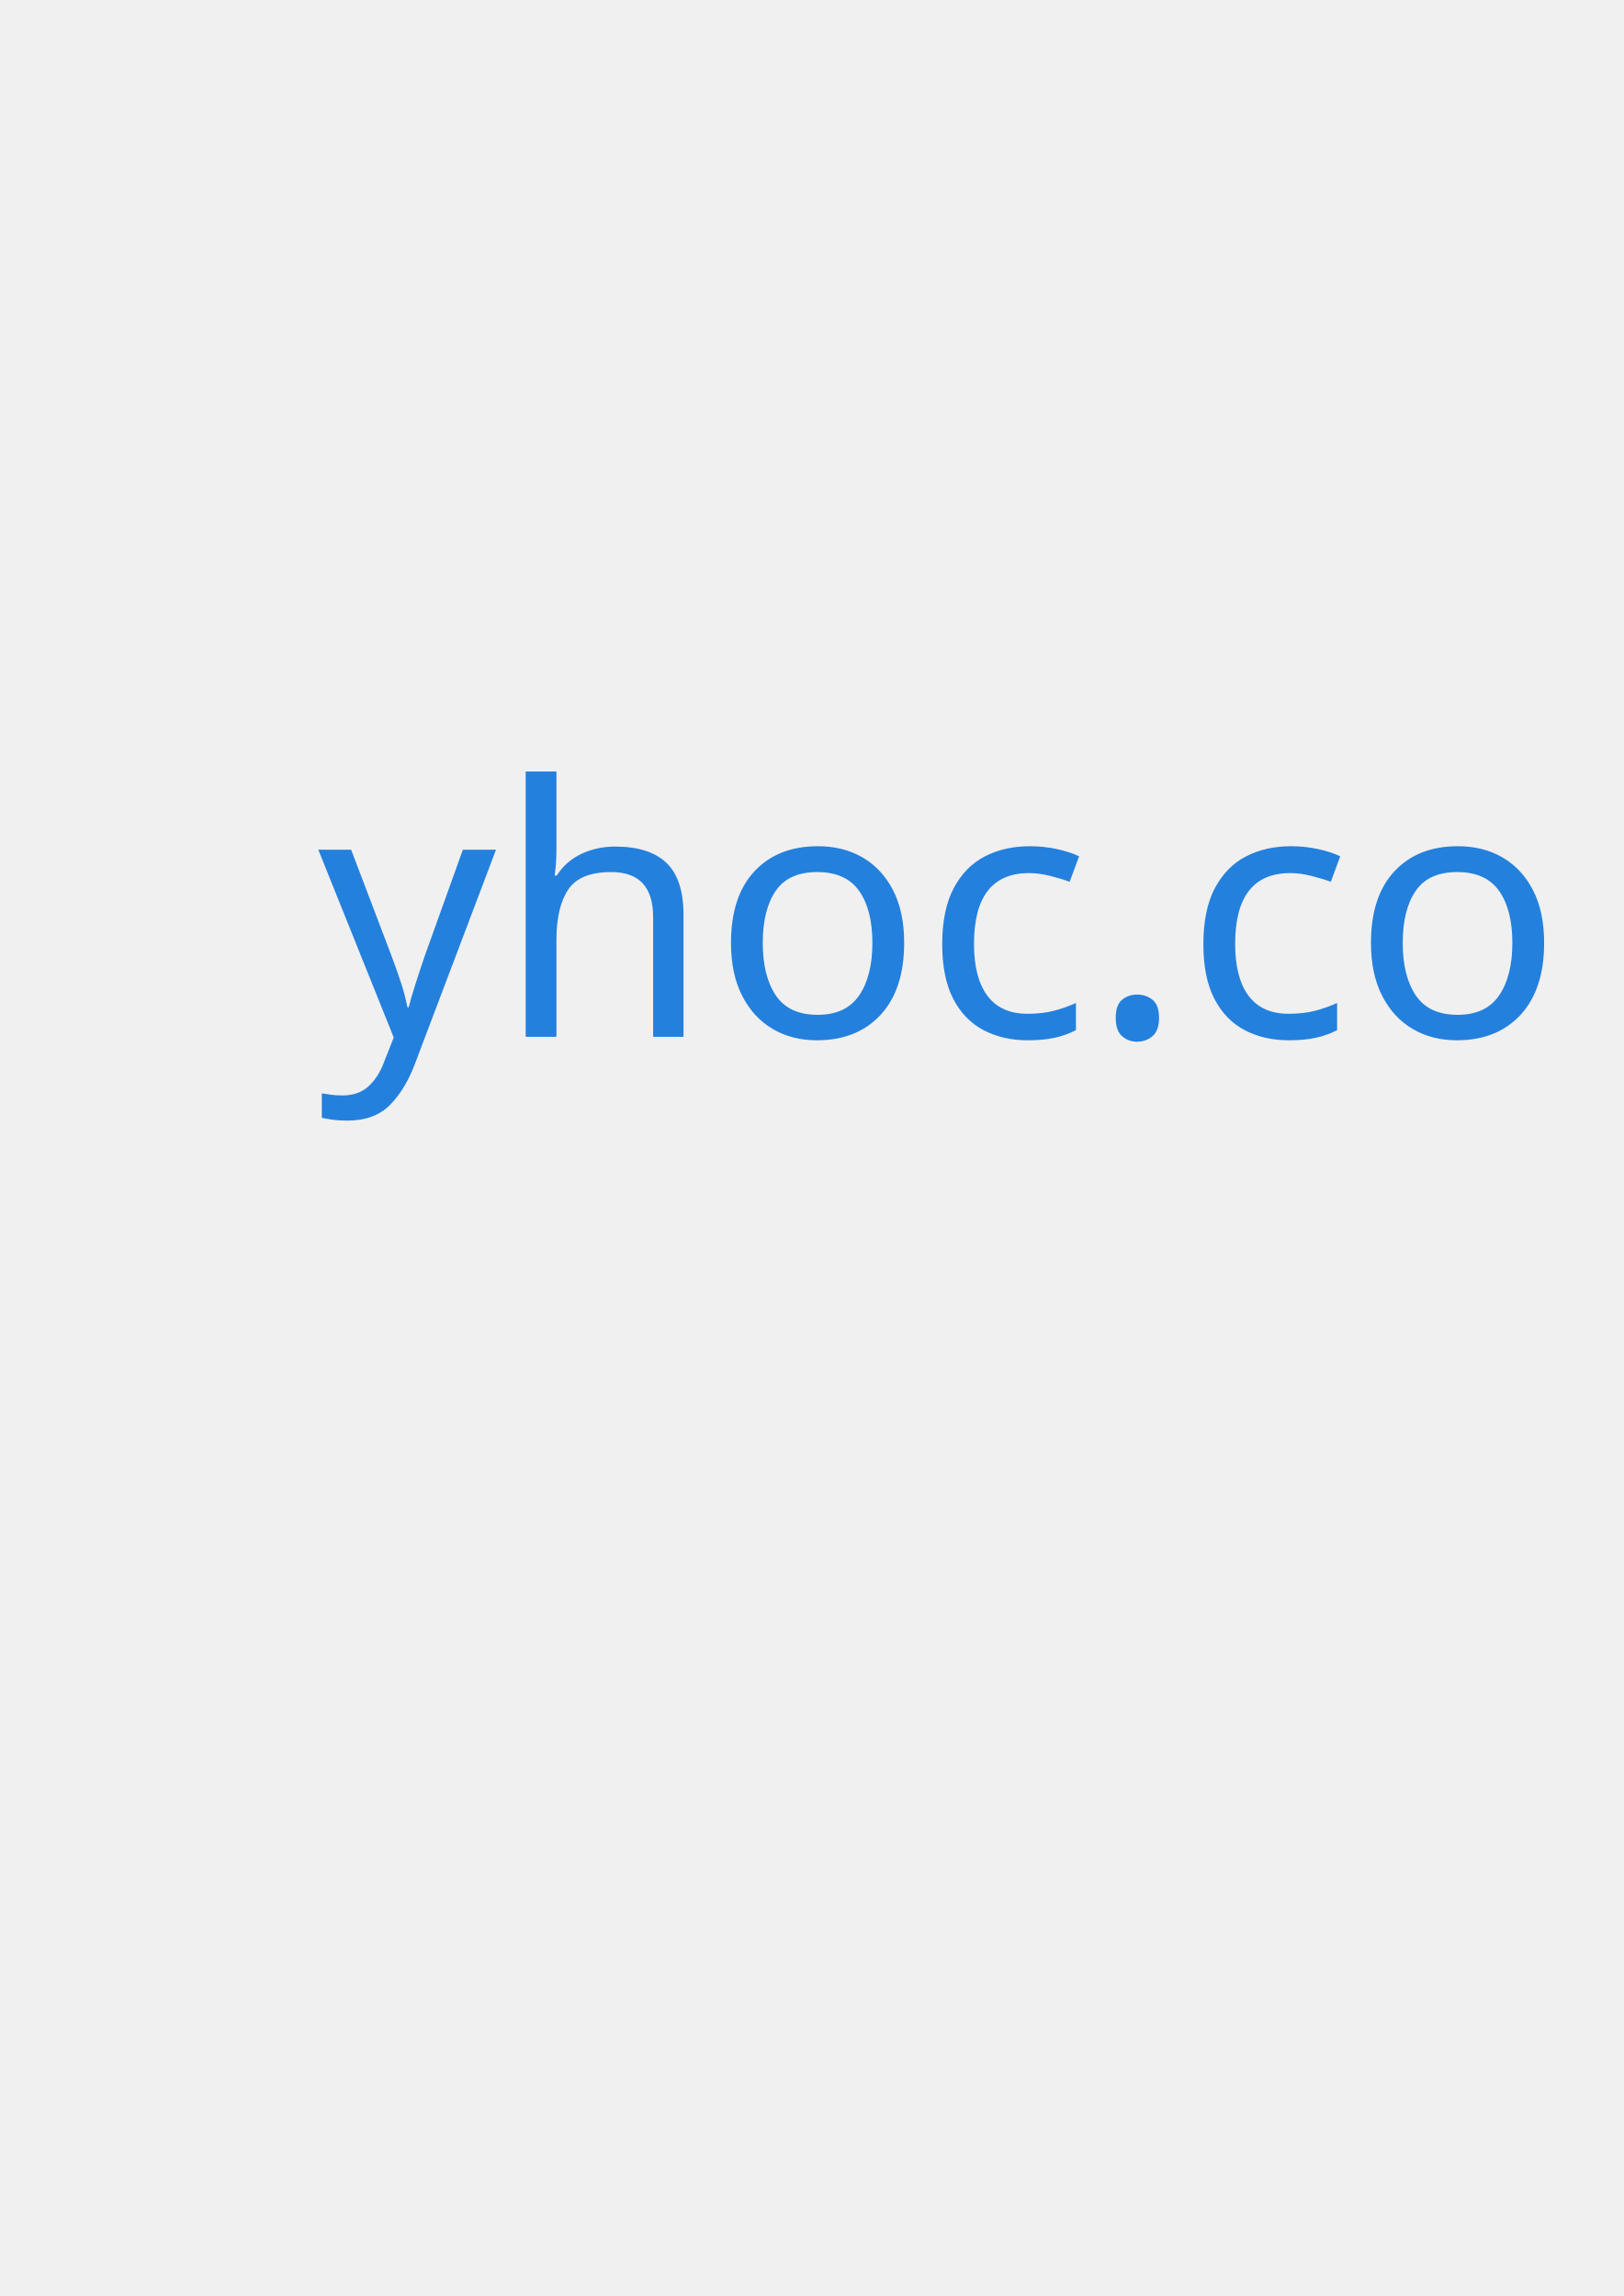
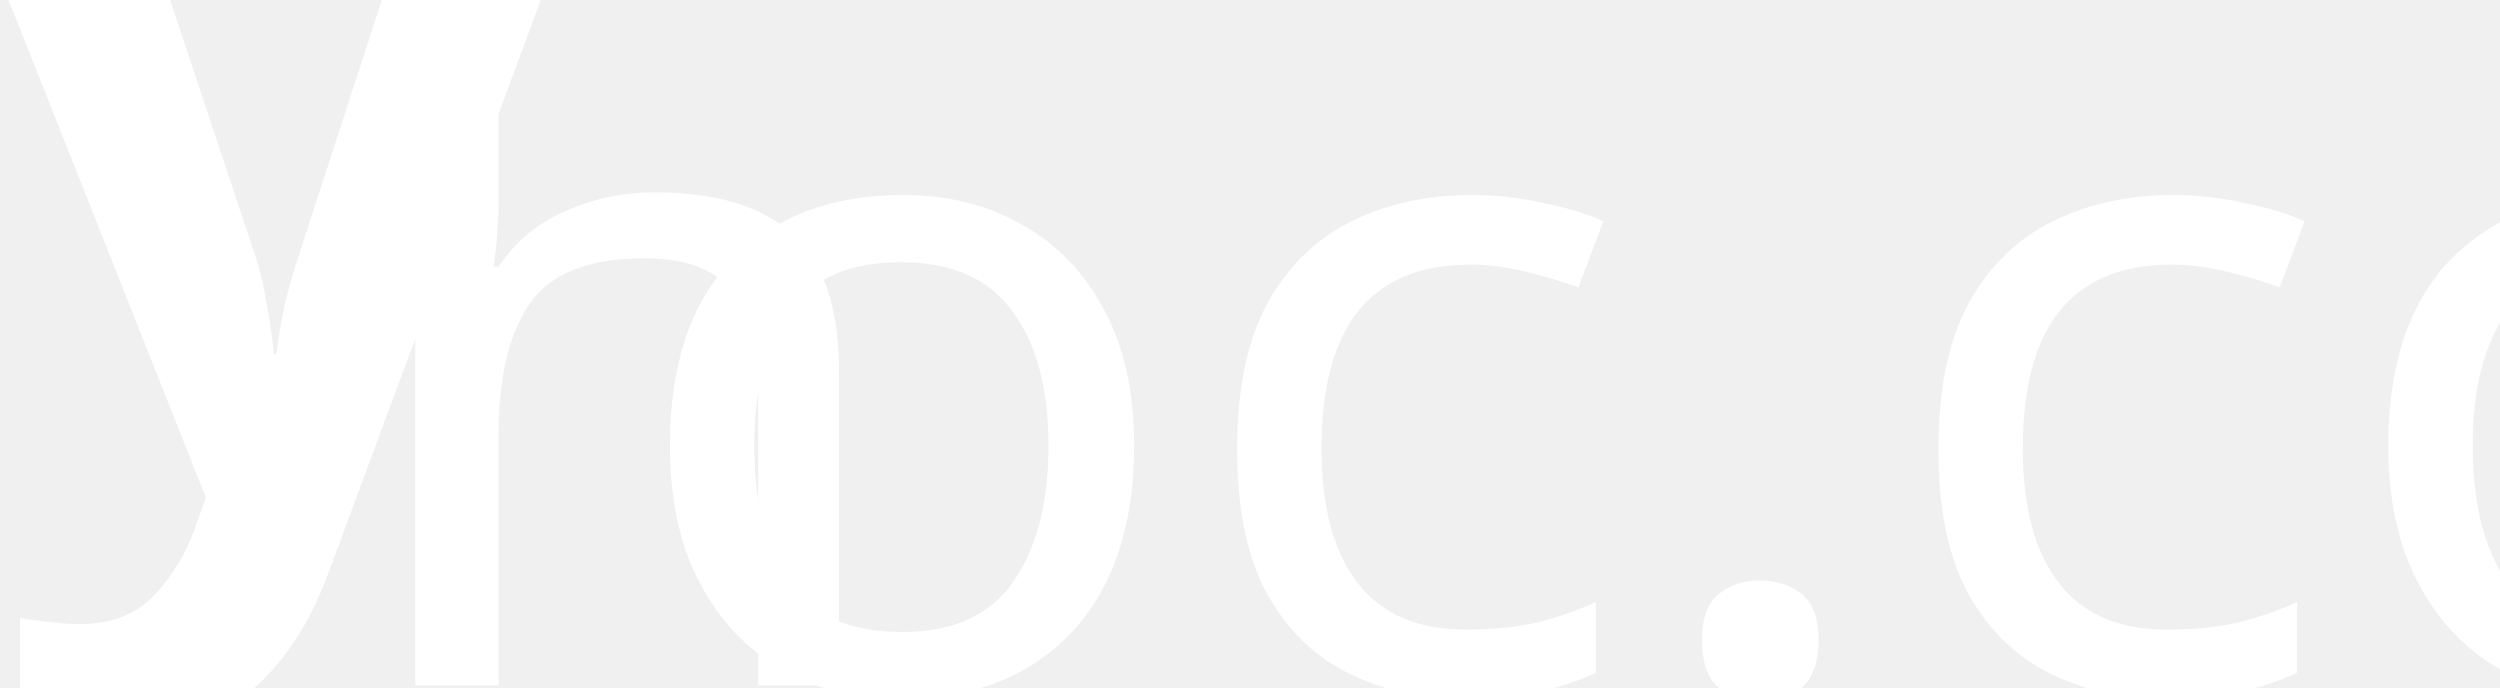
- <svg xmlns="http://www.w3.org/2000/svg" width="744.094" height="1052.362" id="svg2" version="1.1">
-   <defs id="defs4" />
-   <g id="layer1">
-     <text xml:space="preserve" style="font-size:40px;font-style:normal;font-weight:normal;line-height:1000%;letter-spacing:0px;word-spacing:0px;fill:#2480dd;fill-opacity:1;stroke:none;font-family:Sans" x="145.714" y="475.219" id="text2985">
-       <tspan id="tspan2987" x="145.714" y="475.219" style="font-size:160px;font-style:normal;font-variant:normal;font-weight:normal;font-stretch:normal;font-family:Say It Fat;-inkscape-font-specification:Say It Fat;stroke:none;fill:#2480dd;fill-opacity:1">yhoc.co</tspan>
+ <svg xmlns="http://www.w3.org/2000/svg" version="1.1" id="Layer_1" x="0px" y="0px" viewBox="0 11.6 32 8.8" enable-background="new 0 11.6 32 8.8" xml:space="preserve" width="100%" height="100%">
+   <defs id="defs3019">
+ 	
+ 	
+ 	
+ 	
+ 	
+ </defs>
+   <g id="g3042">
+     <text transform="scale(0.9951471,1.004877)" id="text3028" y="17.932" x="-0.18" style="font-size:60.002px;font-style:normal;font-weight:normal;line-height:125%;letter-spacing:0px;word-spacing:0px;fill:#000000;fill-opacity:1;stroke:none;font-family:Sans" xml:space="preserve">
+       <tspan style="font-size:13.017px;font-style:normal;font-variant:normal;font-weight:bold;font-stretch:normal;font-family:Agency FB;-inkscape-font-specification:Agency FB Bold;fill:#ffffff" y="17.932" x="-0.18" id="tspan3030">y</tspan>
+     </text>
+     <text transform="scale(1.016764,0.9835127)" id="text3032" y="20.769" x="7.777" style="font-size:39.341px;font-style:normal;font-weight:normal;line-height:125%;letter-spacing:0px;word-spacing:0px;fill:#000000;fill-opacity:1;stroke:none;font-family:Sans" xml:space="preserve">
+       <tspan style="font-size:11.802px;font-style:normal;font-variant:normal;font-weight:normal;font-stretch:normal;font-family:Agency FB;-inkscape-font-specification:Agency FB;fill:#ffffff" y="20.769" x="7.777" id="tspan3034">oc.co</tspan>
+     </text>
+     <text transform="scale(1.017827,0.9824851)" id="text3038" y="20.737" x="4.223" style="font-size:39.299px;font-style:normal;font-weight:normal;line-height:125%;letter-spacing:0px;word-spacing:0px;fill:#000000;fill-opacity:1;stroke:none;font-family:Sans" xml:space="preserve">
+       <tspan style="font-size:11.79px;font-style:normal;font-variant:normal;font-weight:normal;font-stretch:normal;font-family:Agency FB;-inkscape-font-specification:Agency FB;fill:#ffffff" y="20.737" x="4.223" id="tspan3040">h</tspan>
    </text>
  </g>
</svg>
